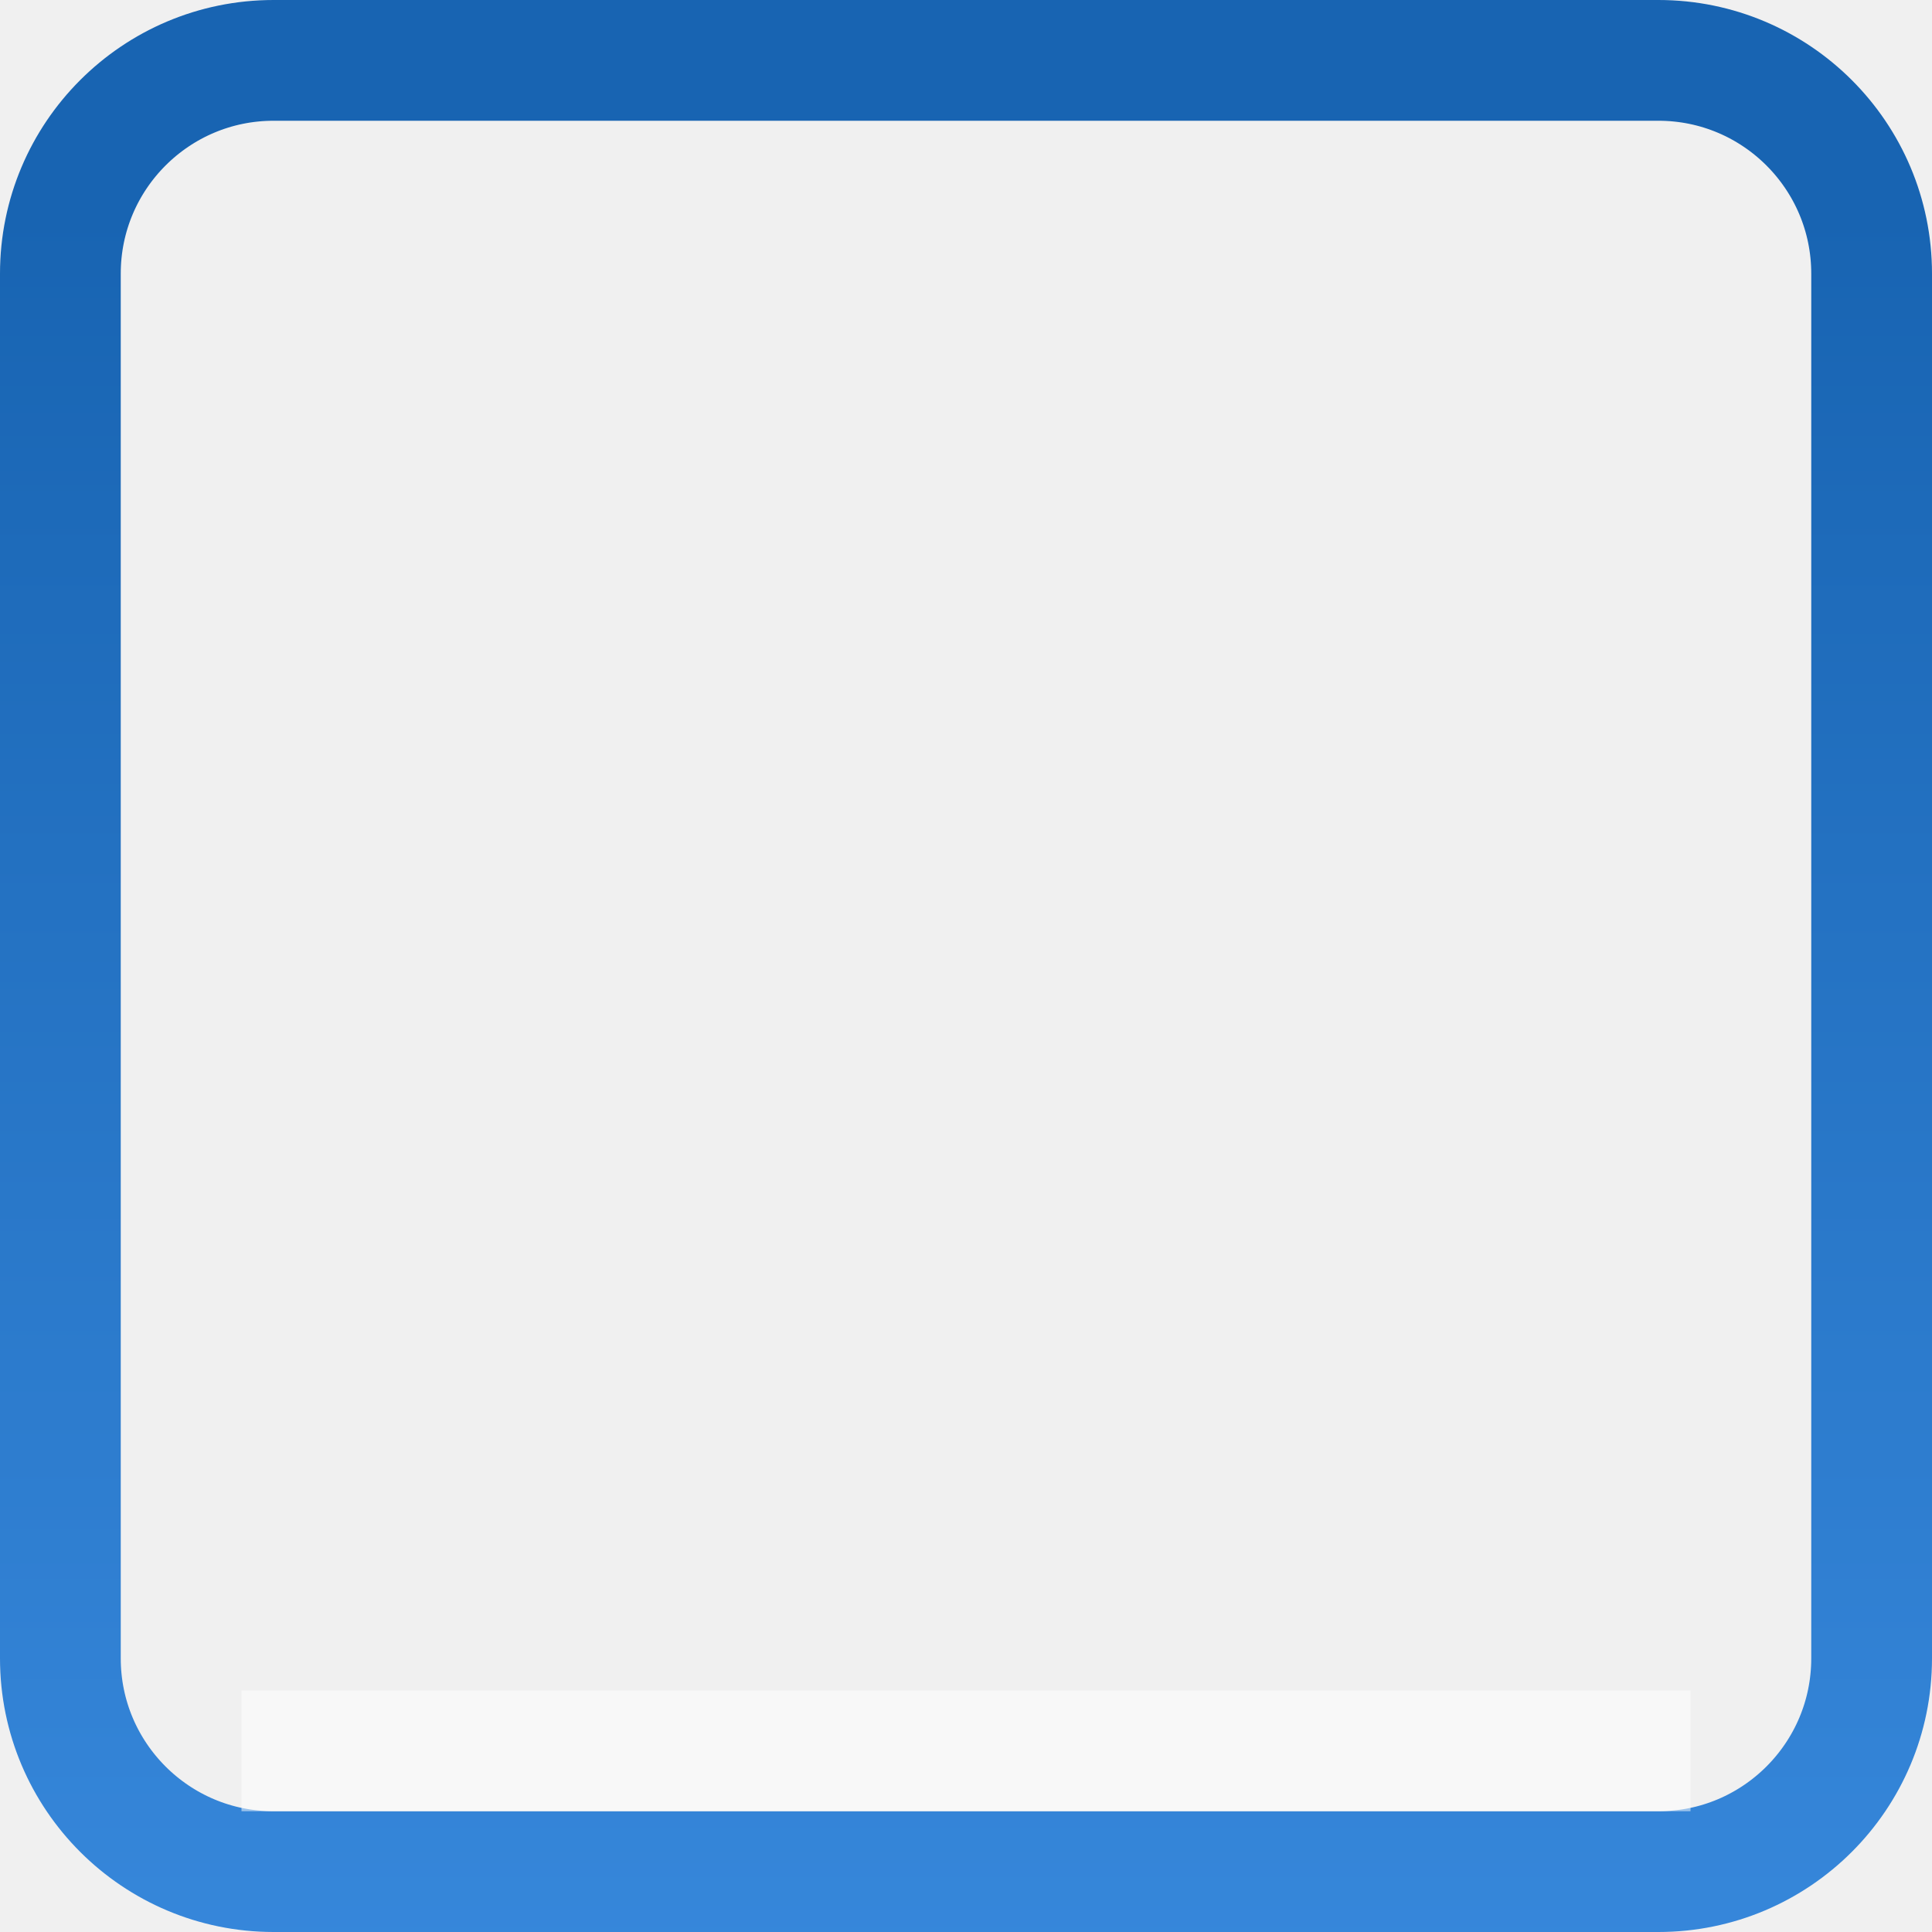
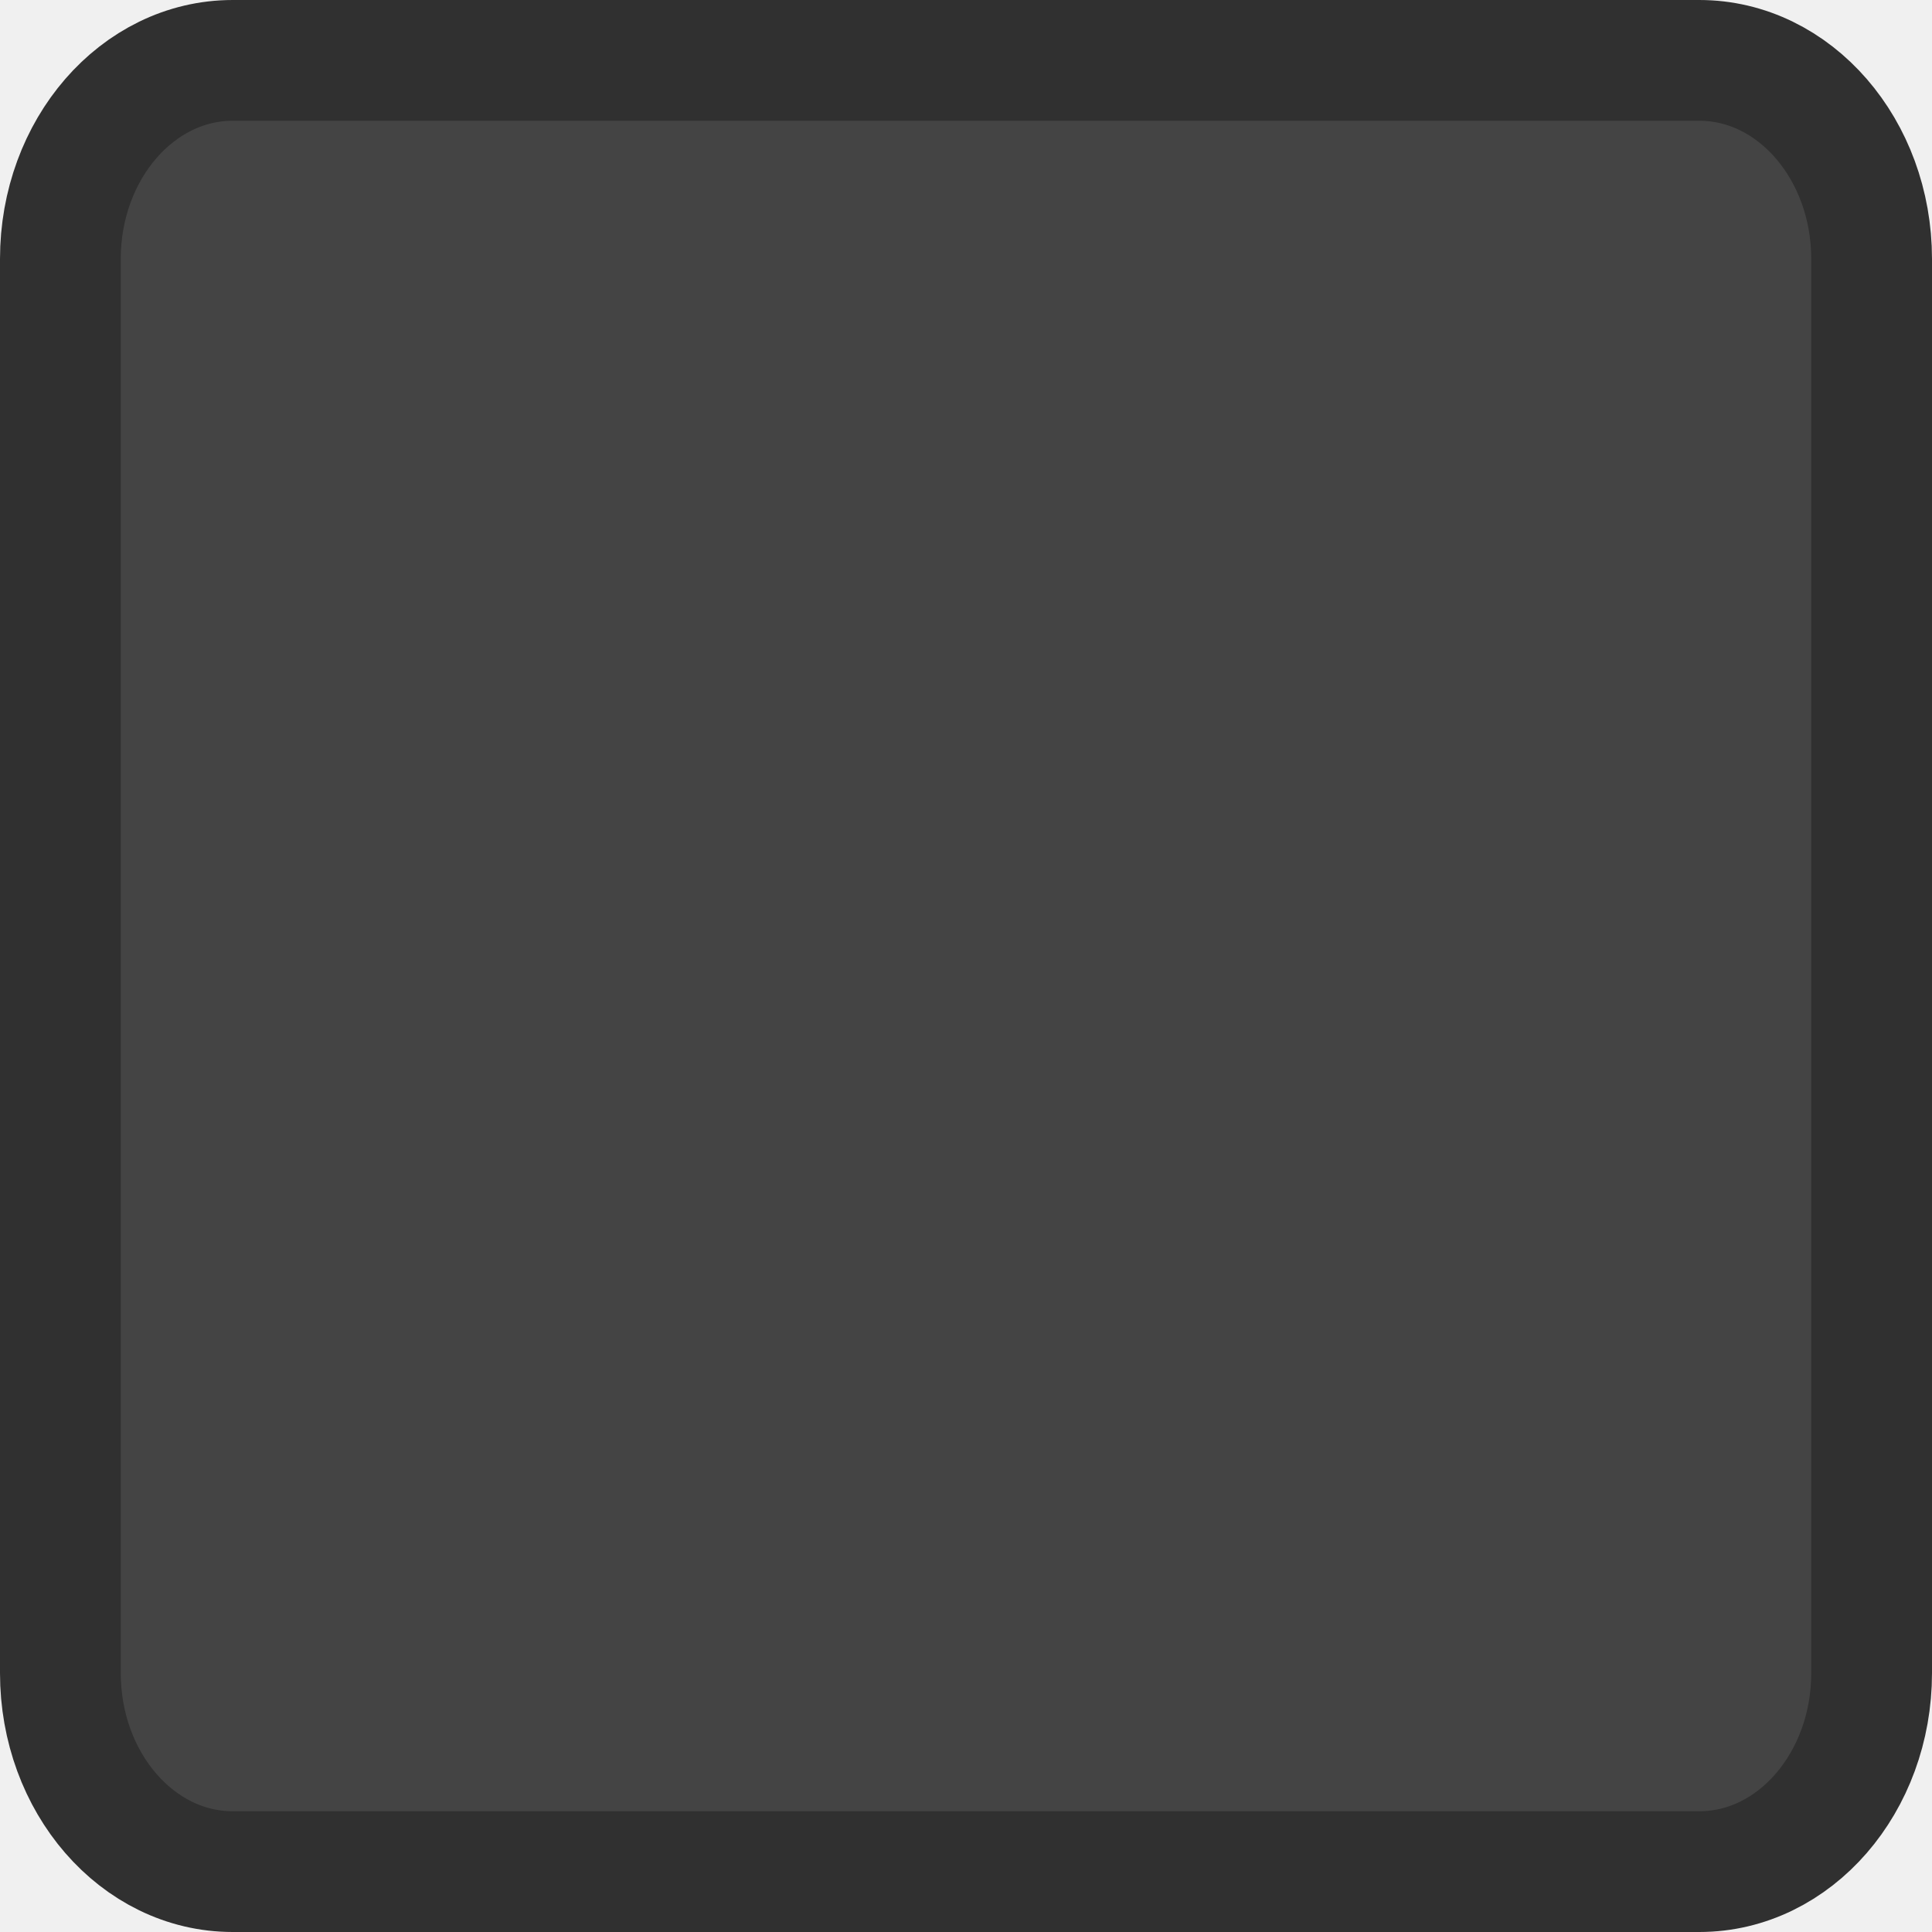
- <svg xmlns="http://www.w3.org/2000/svg" xmlns:xlink="http://www.w3.org/1999/xlink" width="16px" height="16px" id="svg19404" version="1.1">
-   <defs id="defs19406">
-     <linearGradient xlink:href="#linearGradient4742" id="linearGradient6695" gradientUnits="userSpaceOnUse" gradientTransform="matrix(1,0,0,1.500118,0,-114.9581)" x1="-48.432" y1="231.362" x2="-36.38" y2="234.596" />
-     <linearGradient id="linearGradient4742">
-       <stop style="stop-color:#2c85e2;stop-opacity:1" offset="0" id="stop4744" />
-       <stop style="stop-color:#84b8ee;stop-opacity:1" offset="1" id="stop4746" />
+ <svg xmlns="http://www.w3.org/2000/svg" xmlns:xlink="http://www.w3.org/1999/xlink" width="16px" height="16px" id="svg18840" version="1.1">
+   <defs id="defs18842">
+     <linearGradient xlink:href="#linearGradient4733" id="linearGradient5300" gradientUnits="userSpaceOnUse" gradientTransform="matrix(5.546211,0,0,1.500117,1041.307,-282.5424)" x1="-75.007" y1="230.862" x2="-75.007" y2="232.862" />
+     <linearGradient id="linearGradient4733">
+       <stop style="stop-color:#babdb6;stop-opacity:1;" offset="0" id="stop4735" />
+       <stop style="stop-color:#979894;stop-opacity:1" offset="1" id="stop4737" />
    </linearGradient>
-     <linearGradient xlink:href="#linearGradient4759" id="linearGradient6697" gradientUnits="userSpaceOnUse" x1="-18.165" y1="230.237" x2="-18.165" y2="235.678" />
-     <linearGradient id="linearGradient4759">
-       <stop style="stop-color:#1864b2;stop-opacity:1;" offset="0" id="stop4761" />
-       <stop style="stop-color:#3e90e5;stop-opacity:1" offset="1" id="stop4763" />
+     <linearGradient xlink:href="#linearGradient4751" id="linearGradient5302" gradientUnits="userSpaceOnUse" gradientTransform="matrix(5.546211,0,0,1,1041.307,-167.0844)" x1="-102.947" y1="234.362" x2="-102.947" y2="230.362" />
+     <linearGradient id="linearGradient4751">
+       <stop style="stop-color:#888a85;stop-opacity:1;" offset="0" id="stop4753" />
+       <stop style="stop-color:#aaaba8;stop-opacity:1" offset="1" id="stop4755" />
    </linearGradient>
-     <linearGradient y2="234.596" x2="-36.38" y1="231.362" x1="-48.432" gradientTransform="matrix(0.1673059,0,0,5.000241,-6.23541,-1148.866)" gradientUnits="userSpaceOnUse" id="linearGradient19482" xlink:href="#linearGradient4742" />
-     <linearGradient gradientTransform="matrix(0.1673059,0,0,3.333233,-6.23541,-765.6842)" y2="235.678" x2="-18.165" y1="230.237" x1="-18.165" gradientUnits="userSpaceOnUse" id="linearGradient19484" xlink:href="#linearGradient4759" />
+     <linearGradient y2="230.362" x2="-102.947" y1="234.362" x1="-102.947" gradientTransform="matrix(0.1668982,0,0,5.000004,24.76284,-1169.812)" gradientUnits="userSpaceOnUse" id="linearGradient18838" xlink:href="#linearGradient4751" />
+     <linearGradient xlink:href="#linearGradient4733-1" id="linearGradient6691" gradientUnits="userSpaceOnUse" gradientTransform="matrix(1,0,0,1.500117,-924,-82.45804)" x1="-78.218" y1="231.862" x2="-63.845" y2="231.862" />
+     <linearGradient id="linearGradient4733-1">
+       <stop style="stop-color:#babdb6;stop-opacity:1;" offset="0" id="stop4735-5" />
+       <stop style="stop-color:#979894;stop-opacity:1" offset="1" id="stop4737-4" />
+     </linearGradient>
+     <linearGradient xlink:href="#linearGradient4751-5" id="linearGradient6693" gradientUnits="userSpaceOnUse" gradientTransform="translate(-924,33)" x1="-101.067" y1="230.896" x2="-101.067" y2="234.744" />
+     <linearGradient id="linearGradient4751-5">
+       <stop style="stop-color:#888a85;stop-opacity:1;" offset="0" id="stop4753-8" />
+       <stop style="stop-color:#aaaba8;stop-opacity:1" offset="1" id="stop4755-7" />
+     </linearGradient>
  </defs>
  <g id="layer1">
-     <rect style="fill:none;stroke:url(#linearGradient19484);stroke-width:1;stroke-miterlimit:4;stroke-opacity:1;stroke-dasharray:none;display:inline;enable-background:new" id="rect6683" width="15" height="15" x="-15.5" y="0.5" rx="1.766" ry="1.766" transform="scale(-1,1)" />
-     <rect y="-14" x="14" height="12" width="1" id="rect6687" style="opacity:1;fill:#ffffff;fill-opacity:0.502;stroke:none;display:inline;enable-background:new" transform="matrix(0,1,-1,0,0,0)" />
+     <rect style="fill:#444444;fill-opacity:1;stroke:#303030;stroke-width:1;stroke-miterlimit:4;stroke-opacity:1;stroke-dasharray:none;display:inline;enable-background:new" id="rect6679" width="15" height="15" x="-15.5" y="0.5" rx="1.427" ry="1.645" transform="scale(-1,1)" />
  </g>
</svg>
